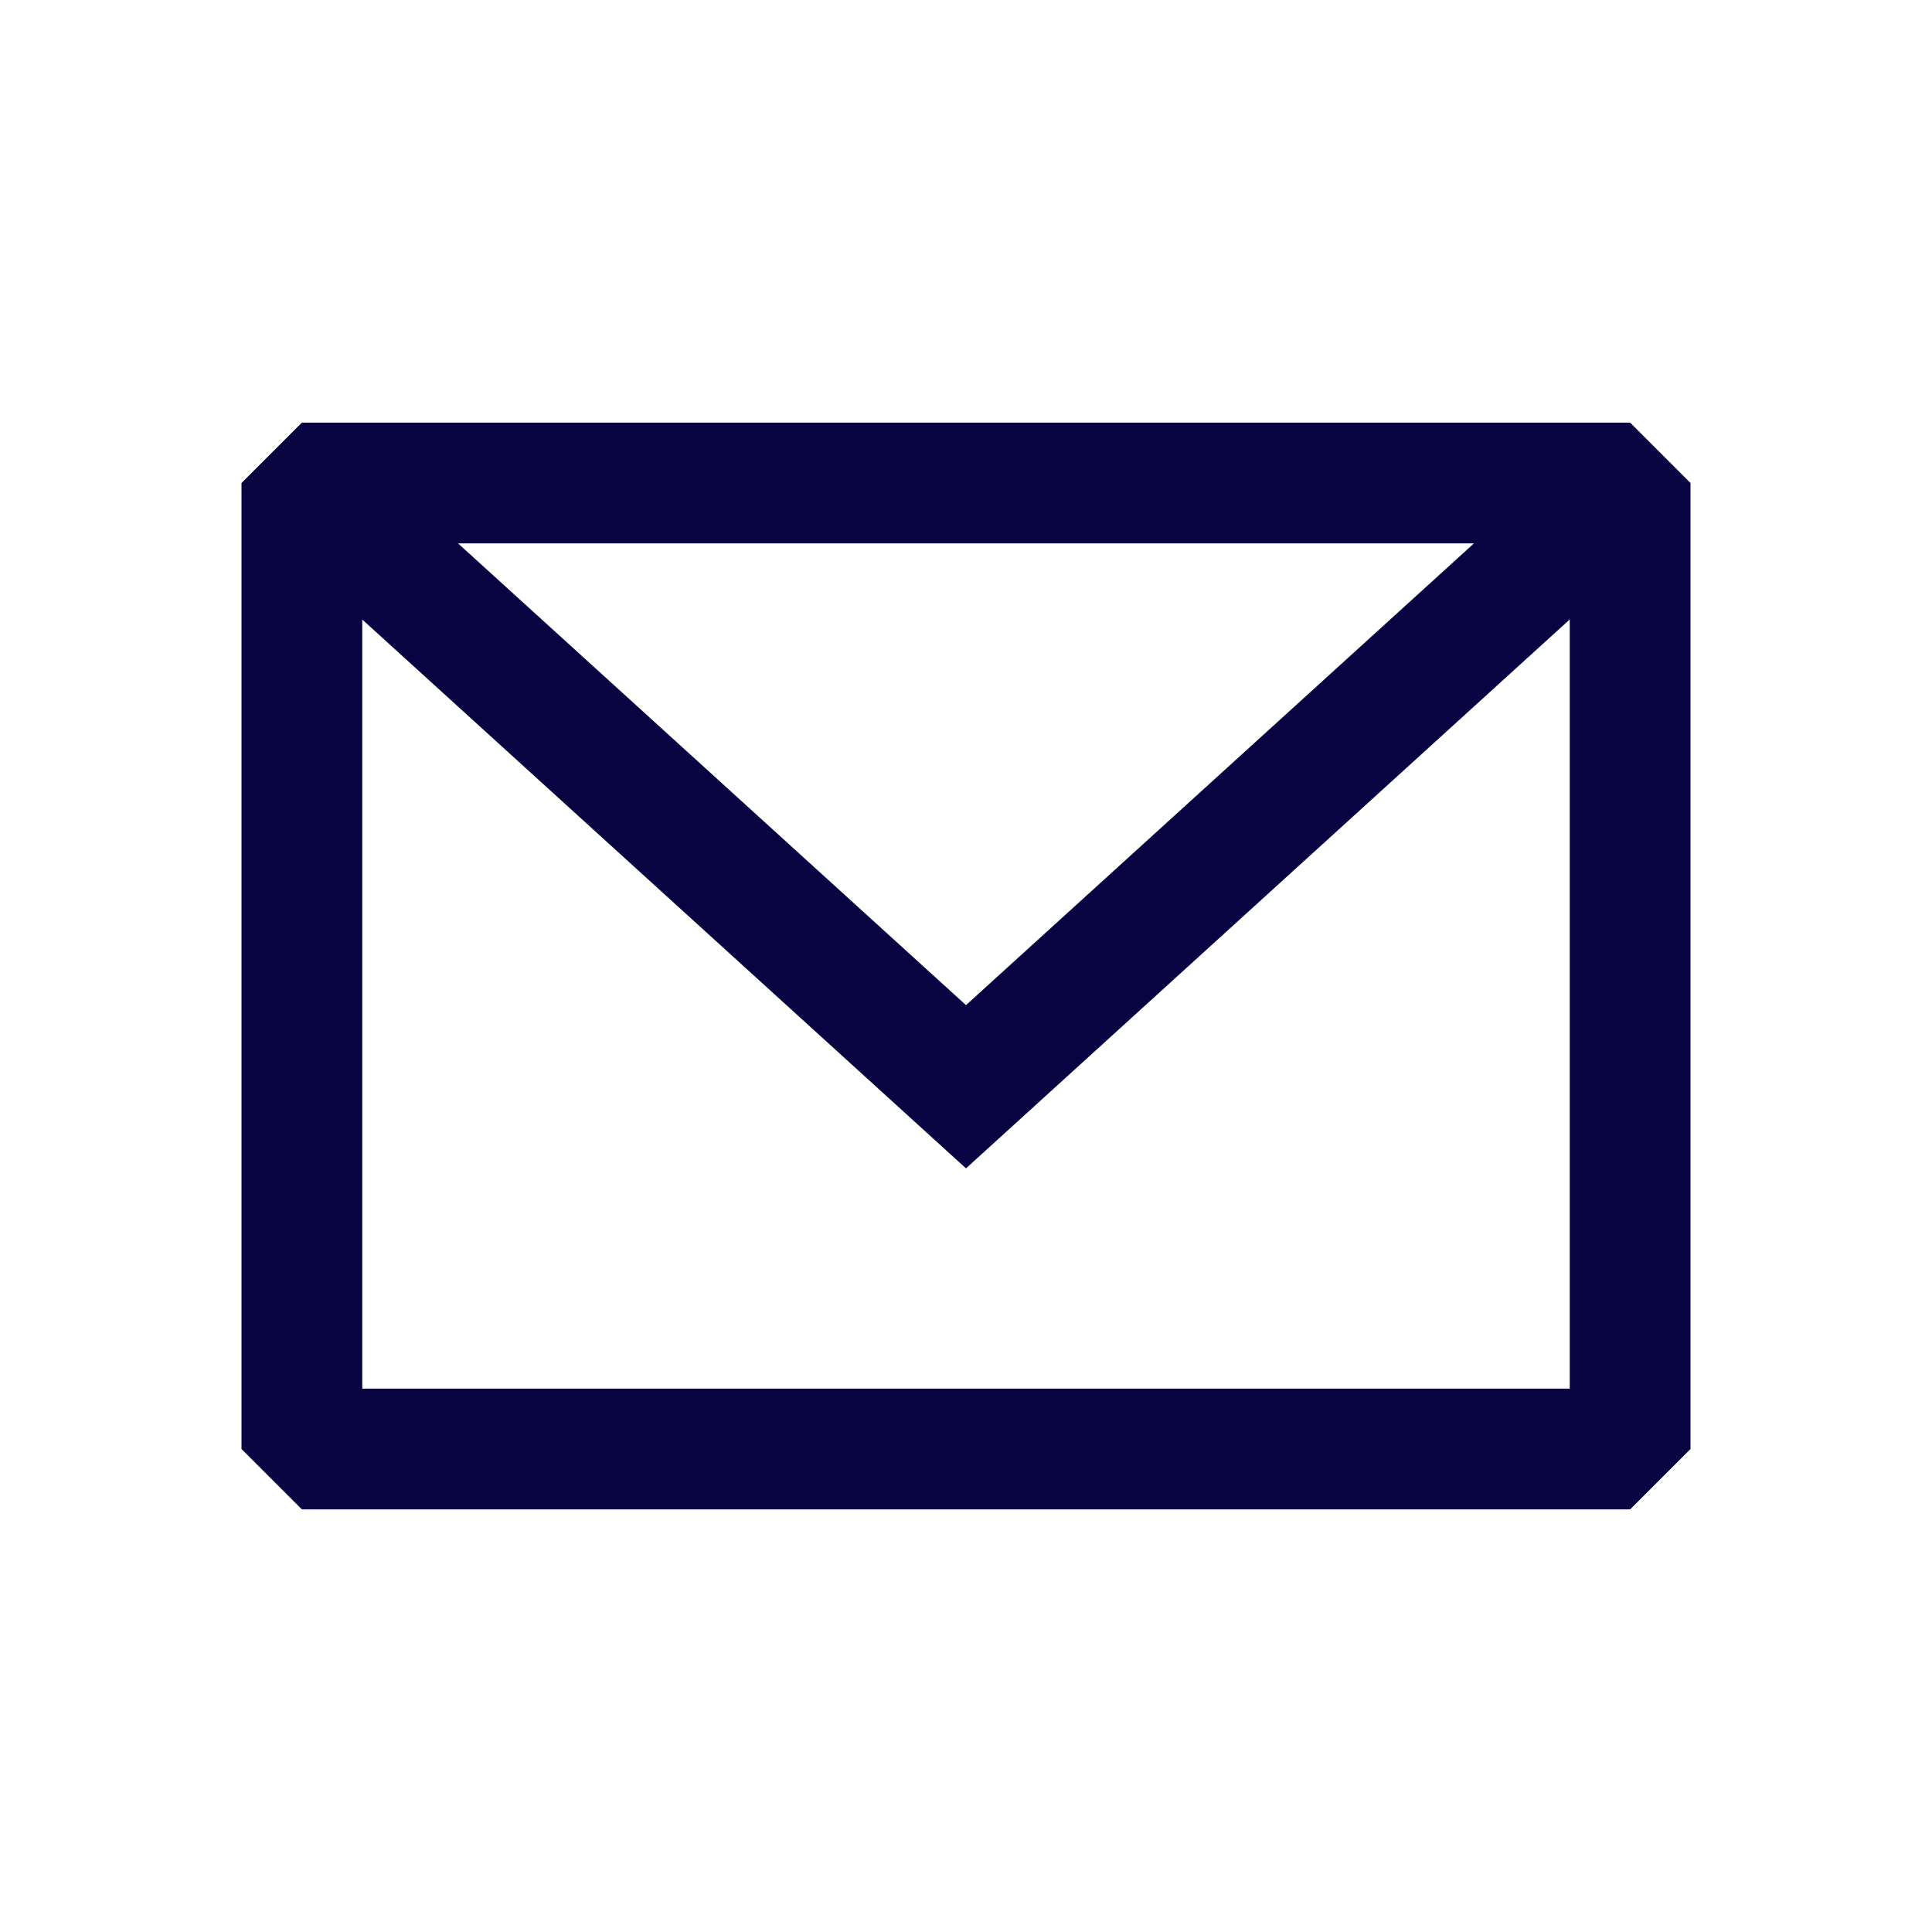
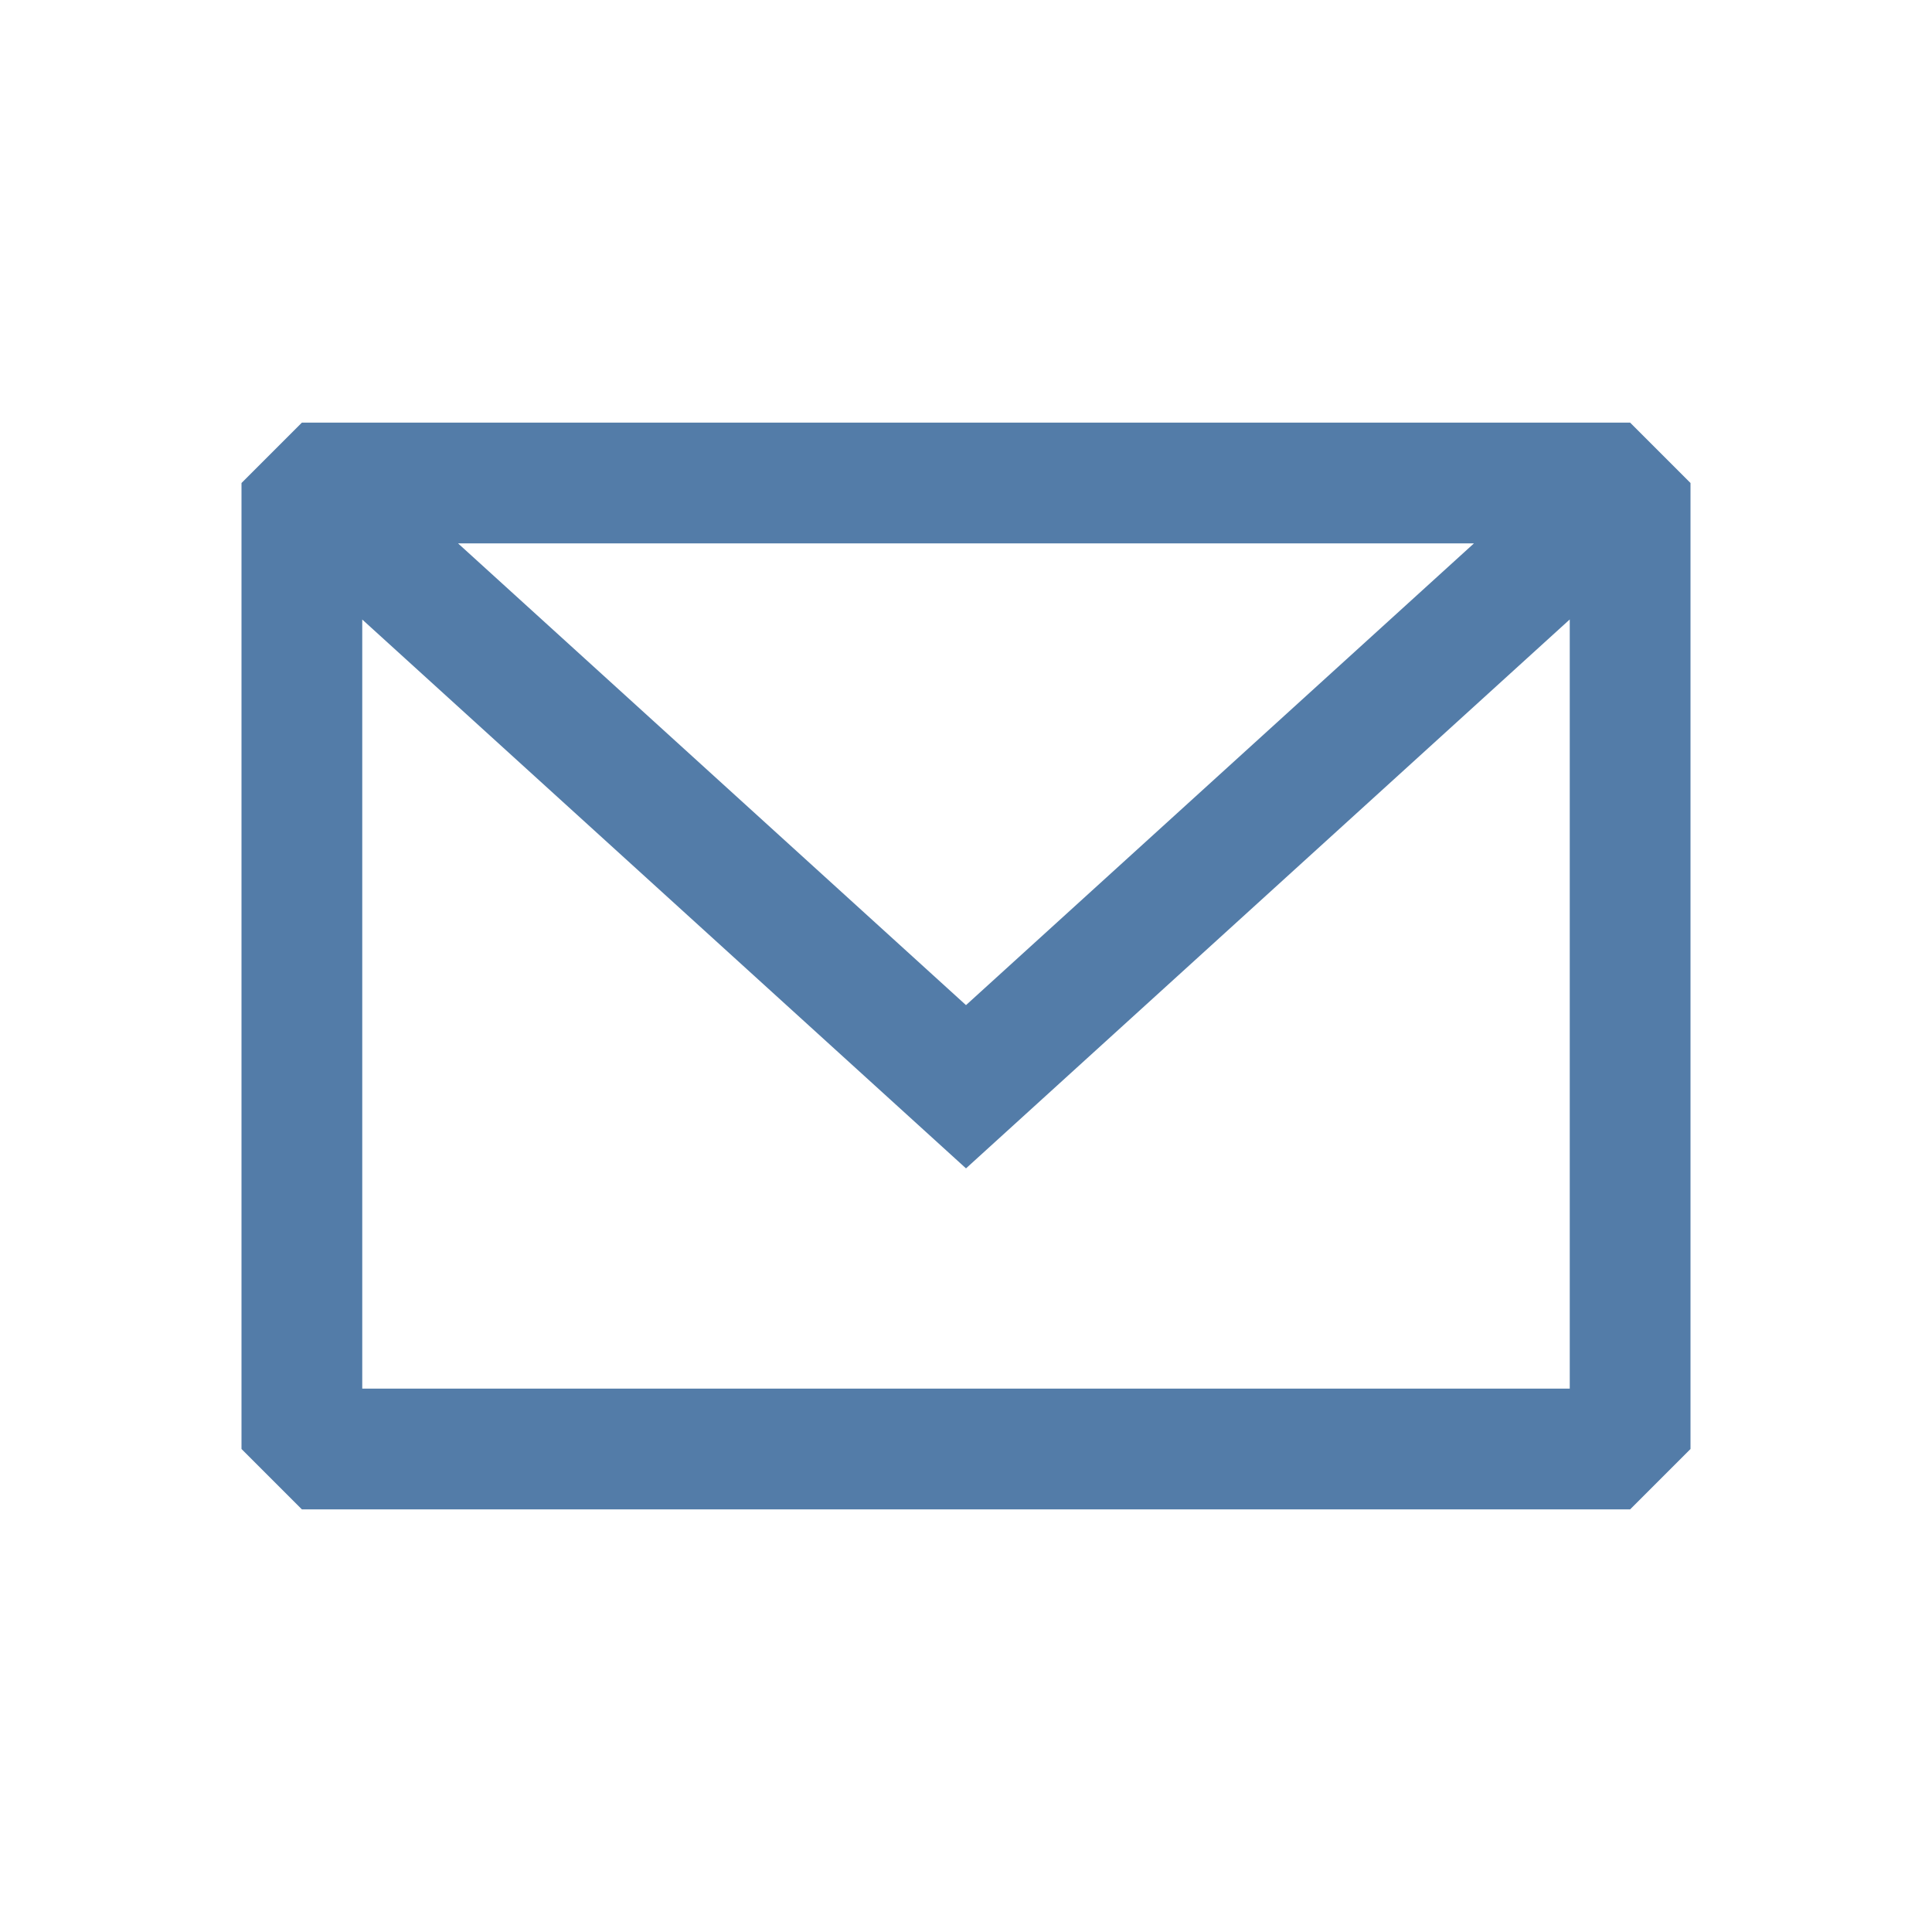
<svg xmlns="http://www.w3.org/2000/svg" width="800px" height="800px" viewBox="0 0 24 24" fill="none">
-   <path fill-rule="evenodd" clip-rule="evenodd" d="M3.75 5.25L3 6V18L3.75 18.75H20.25L21 18V6L20.25 5.25H3.75ZM4.5 7.696V17.25H19.5V7.695L12 14.514L4.5 7.696ZM18.31 6.75H5.69L12 12.486L18.31 6.75Z" fill="#080341" />
+   <path fill-rule="evenodd" clip-rule="evenodd" d="M3.75 5.25L3 6V18L3.75 18.75H20.25L21 18V6L20.25 5.25H3.75ZM4.5 7.696V17.25H19.5V7.695L12 14.514L4.5 7.696ZM18.31 6.75H5.69L12 12.486L18.31 6.75Z" fill="#537CA8" />
</svg>
